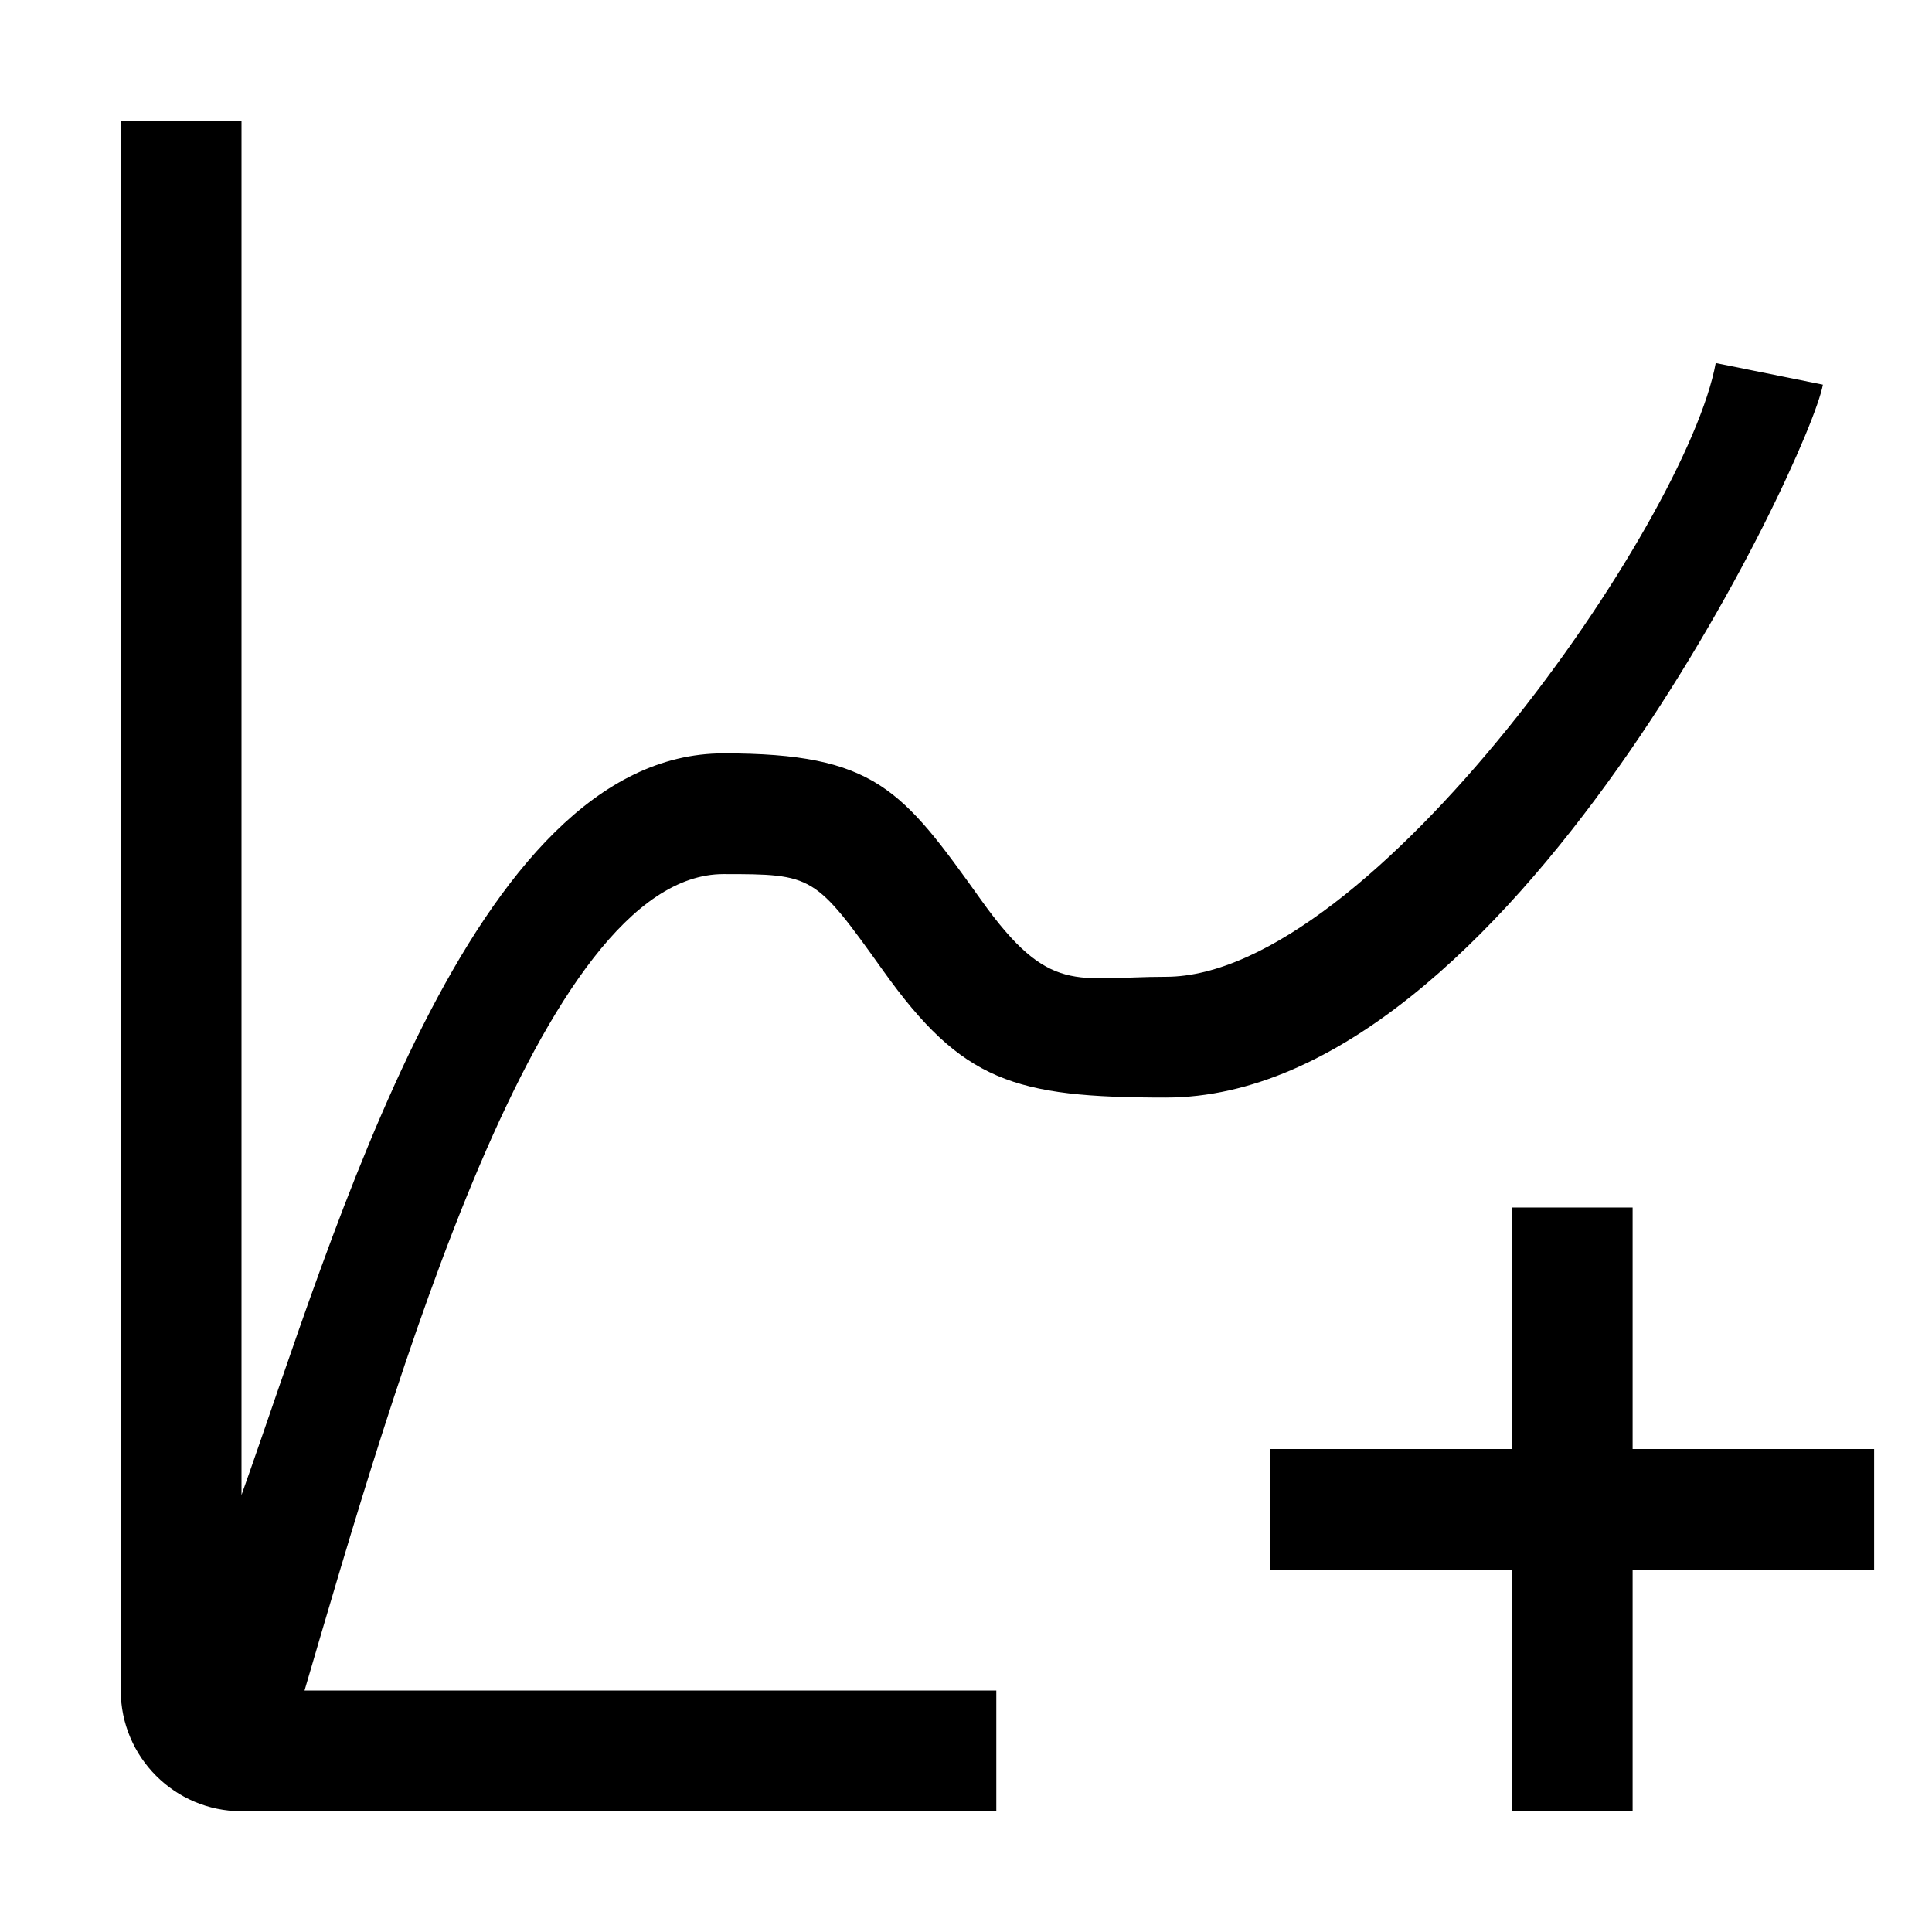
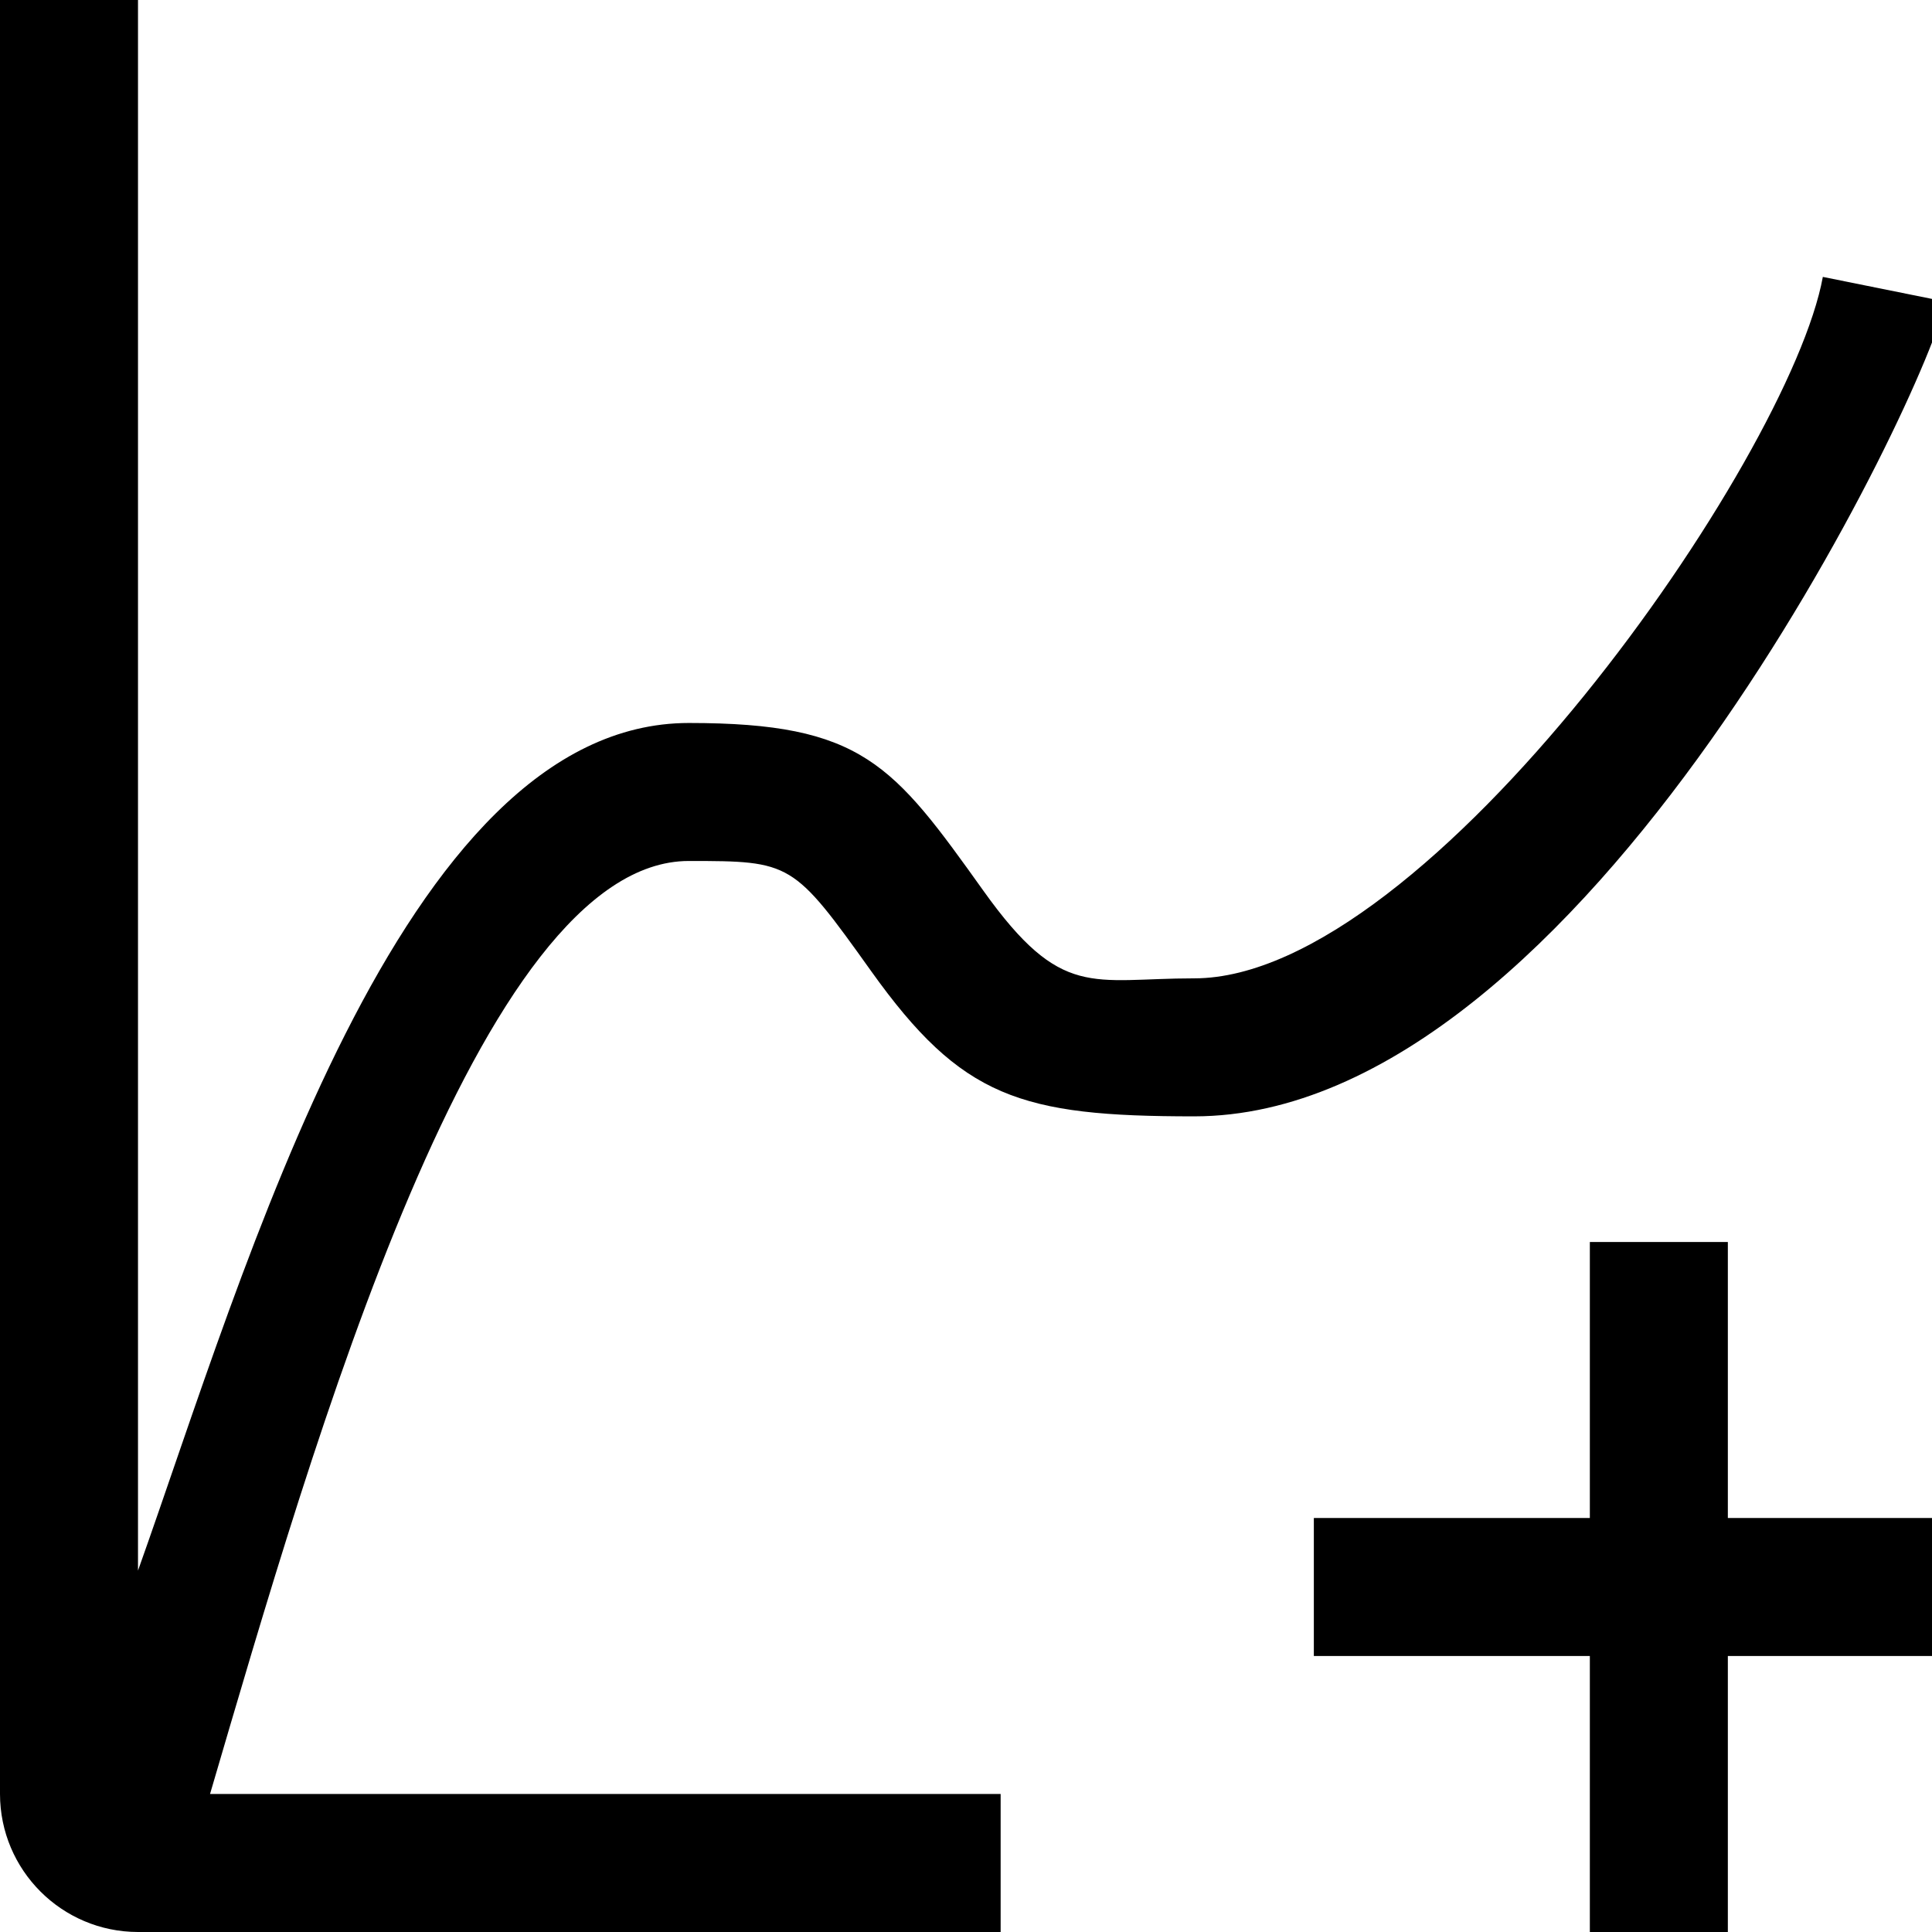
- <svg xmlns="http://www.w3.org/2000/svg" id="icon" width="32" height="32" viewBox="0 0 32 32" version="1.1">
+ <svg xmlns="http://www.w3.org/2000/svg" id="icon" width="32" height="32" viewBox="2 2 28 28" version="1.1">
  <defs id="defs1">
    <style id="style1">
      .cls-1 {
        fill: none;
      }
    </style>
  </defs>
  <path d="m 11.983,14.478 c 1.485,0 1.511,0.012 2.643,1.597 1.312,1.837 2.166,2.104 4.68,2.104 5.671,0 10.667,-10.598 10.887,-11.808 l -1.775,-0.358 c -0.482,2.641 -5.717,10.166 -9.111,10.166 -1.485,0 -1.921,0.318 -3.053,-1.267 -1.312,-1.837 -1.755,-2.434 -4.27,-2.434 C 7.797,12.478 5.555,20.404 4,24.762 V 2 H 2 v 26 c 0.001,1.104 0.896,1.999 2,2 H 16.502 V 28 H 5.044 C 6.554,22.857 8.946,14.478 11.983,14.478 Z" id="path1" />
-   <rect id="_Transparent_Rectangle_" data-name="&lt;Transparent Rectangle&gt;" class="cls-1" width="32" height="32" />
-   <polygon points="25,26 25,30 27,30 27,26 31,26 31,24 27,24 27,20 25,20 25,24 21,24 21,26 " id="polygon1" transform="translate(0.04123711)" />
+   <rect id="_Transparent_Rectangle_" data-name="&lt;Transparent Rectangle&gt;" class="cls-1" width="32" height="32" x="0" y="0" />
+   <polygon points="27,26 31,26 31,24 27,24 27,20 25,20 25,24 21,24 21,26 25,26 25,30 27,30 " id="polygon1" transform="translate(0.04123711)" />
</svg>
